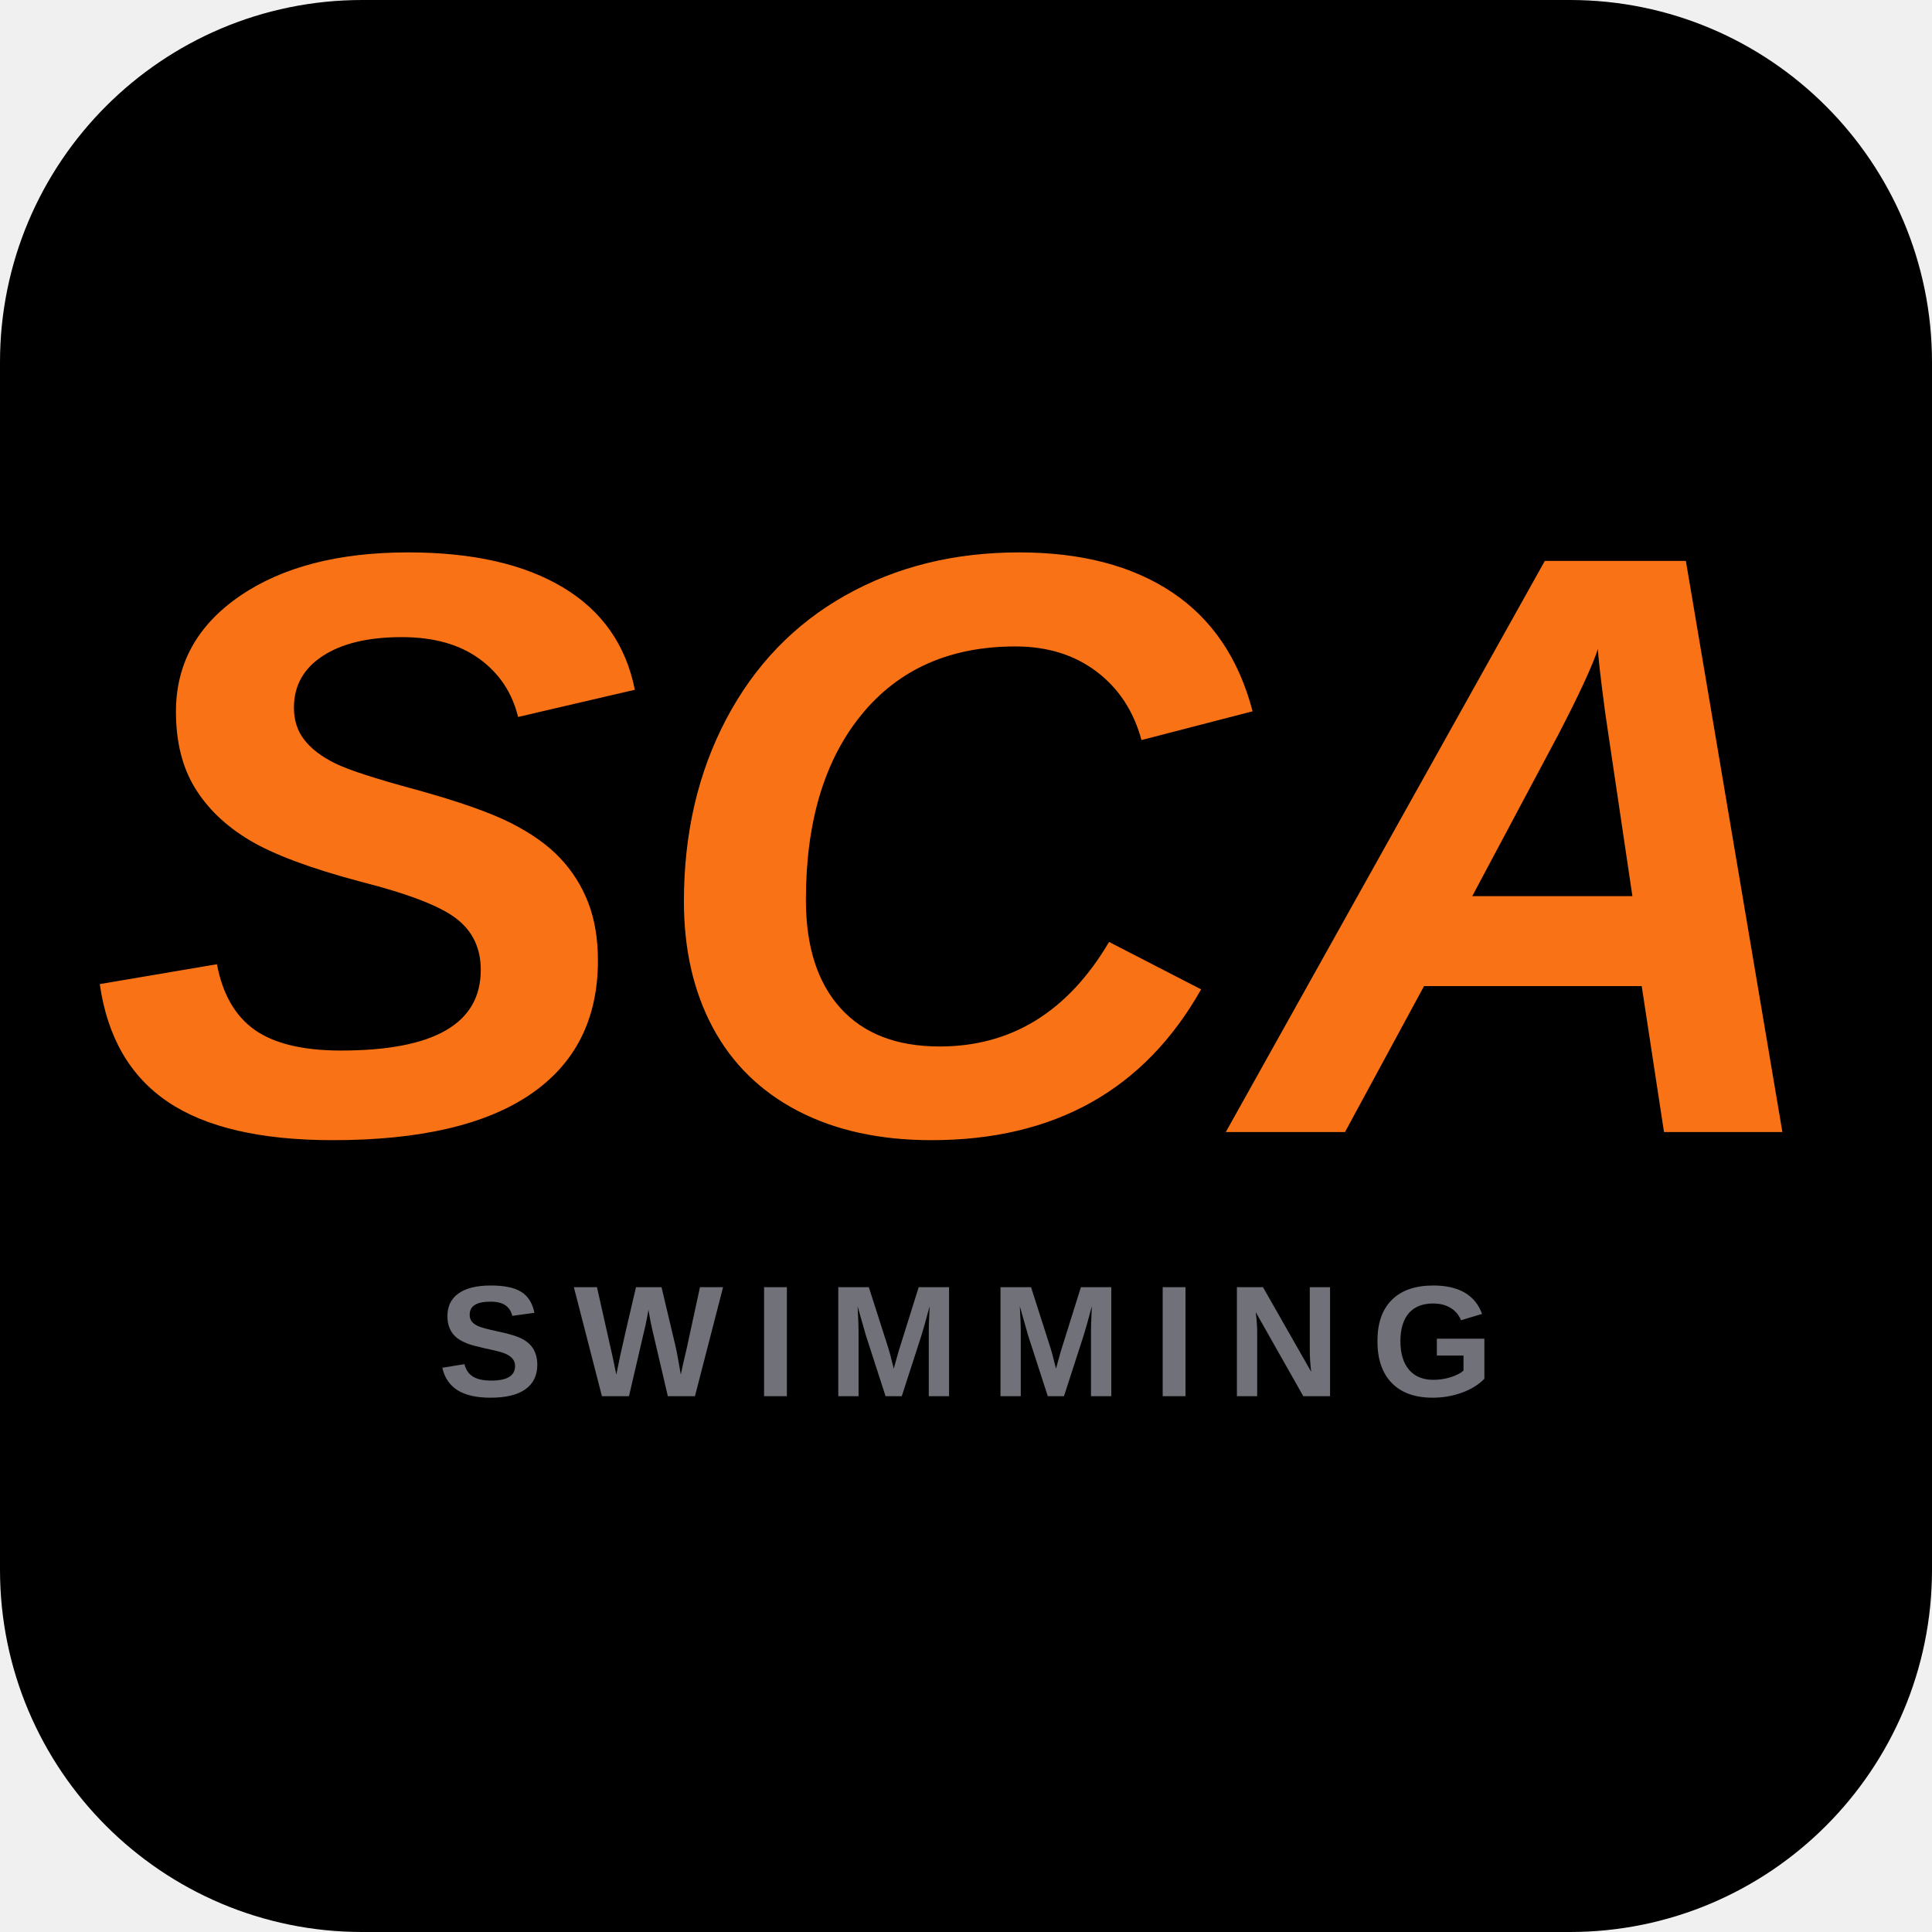
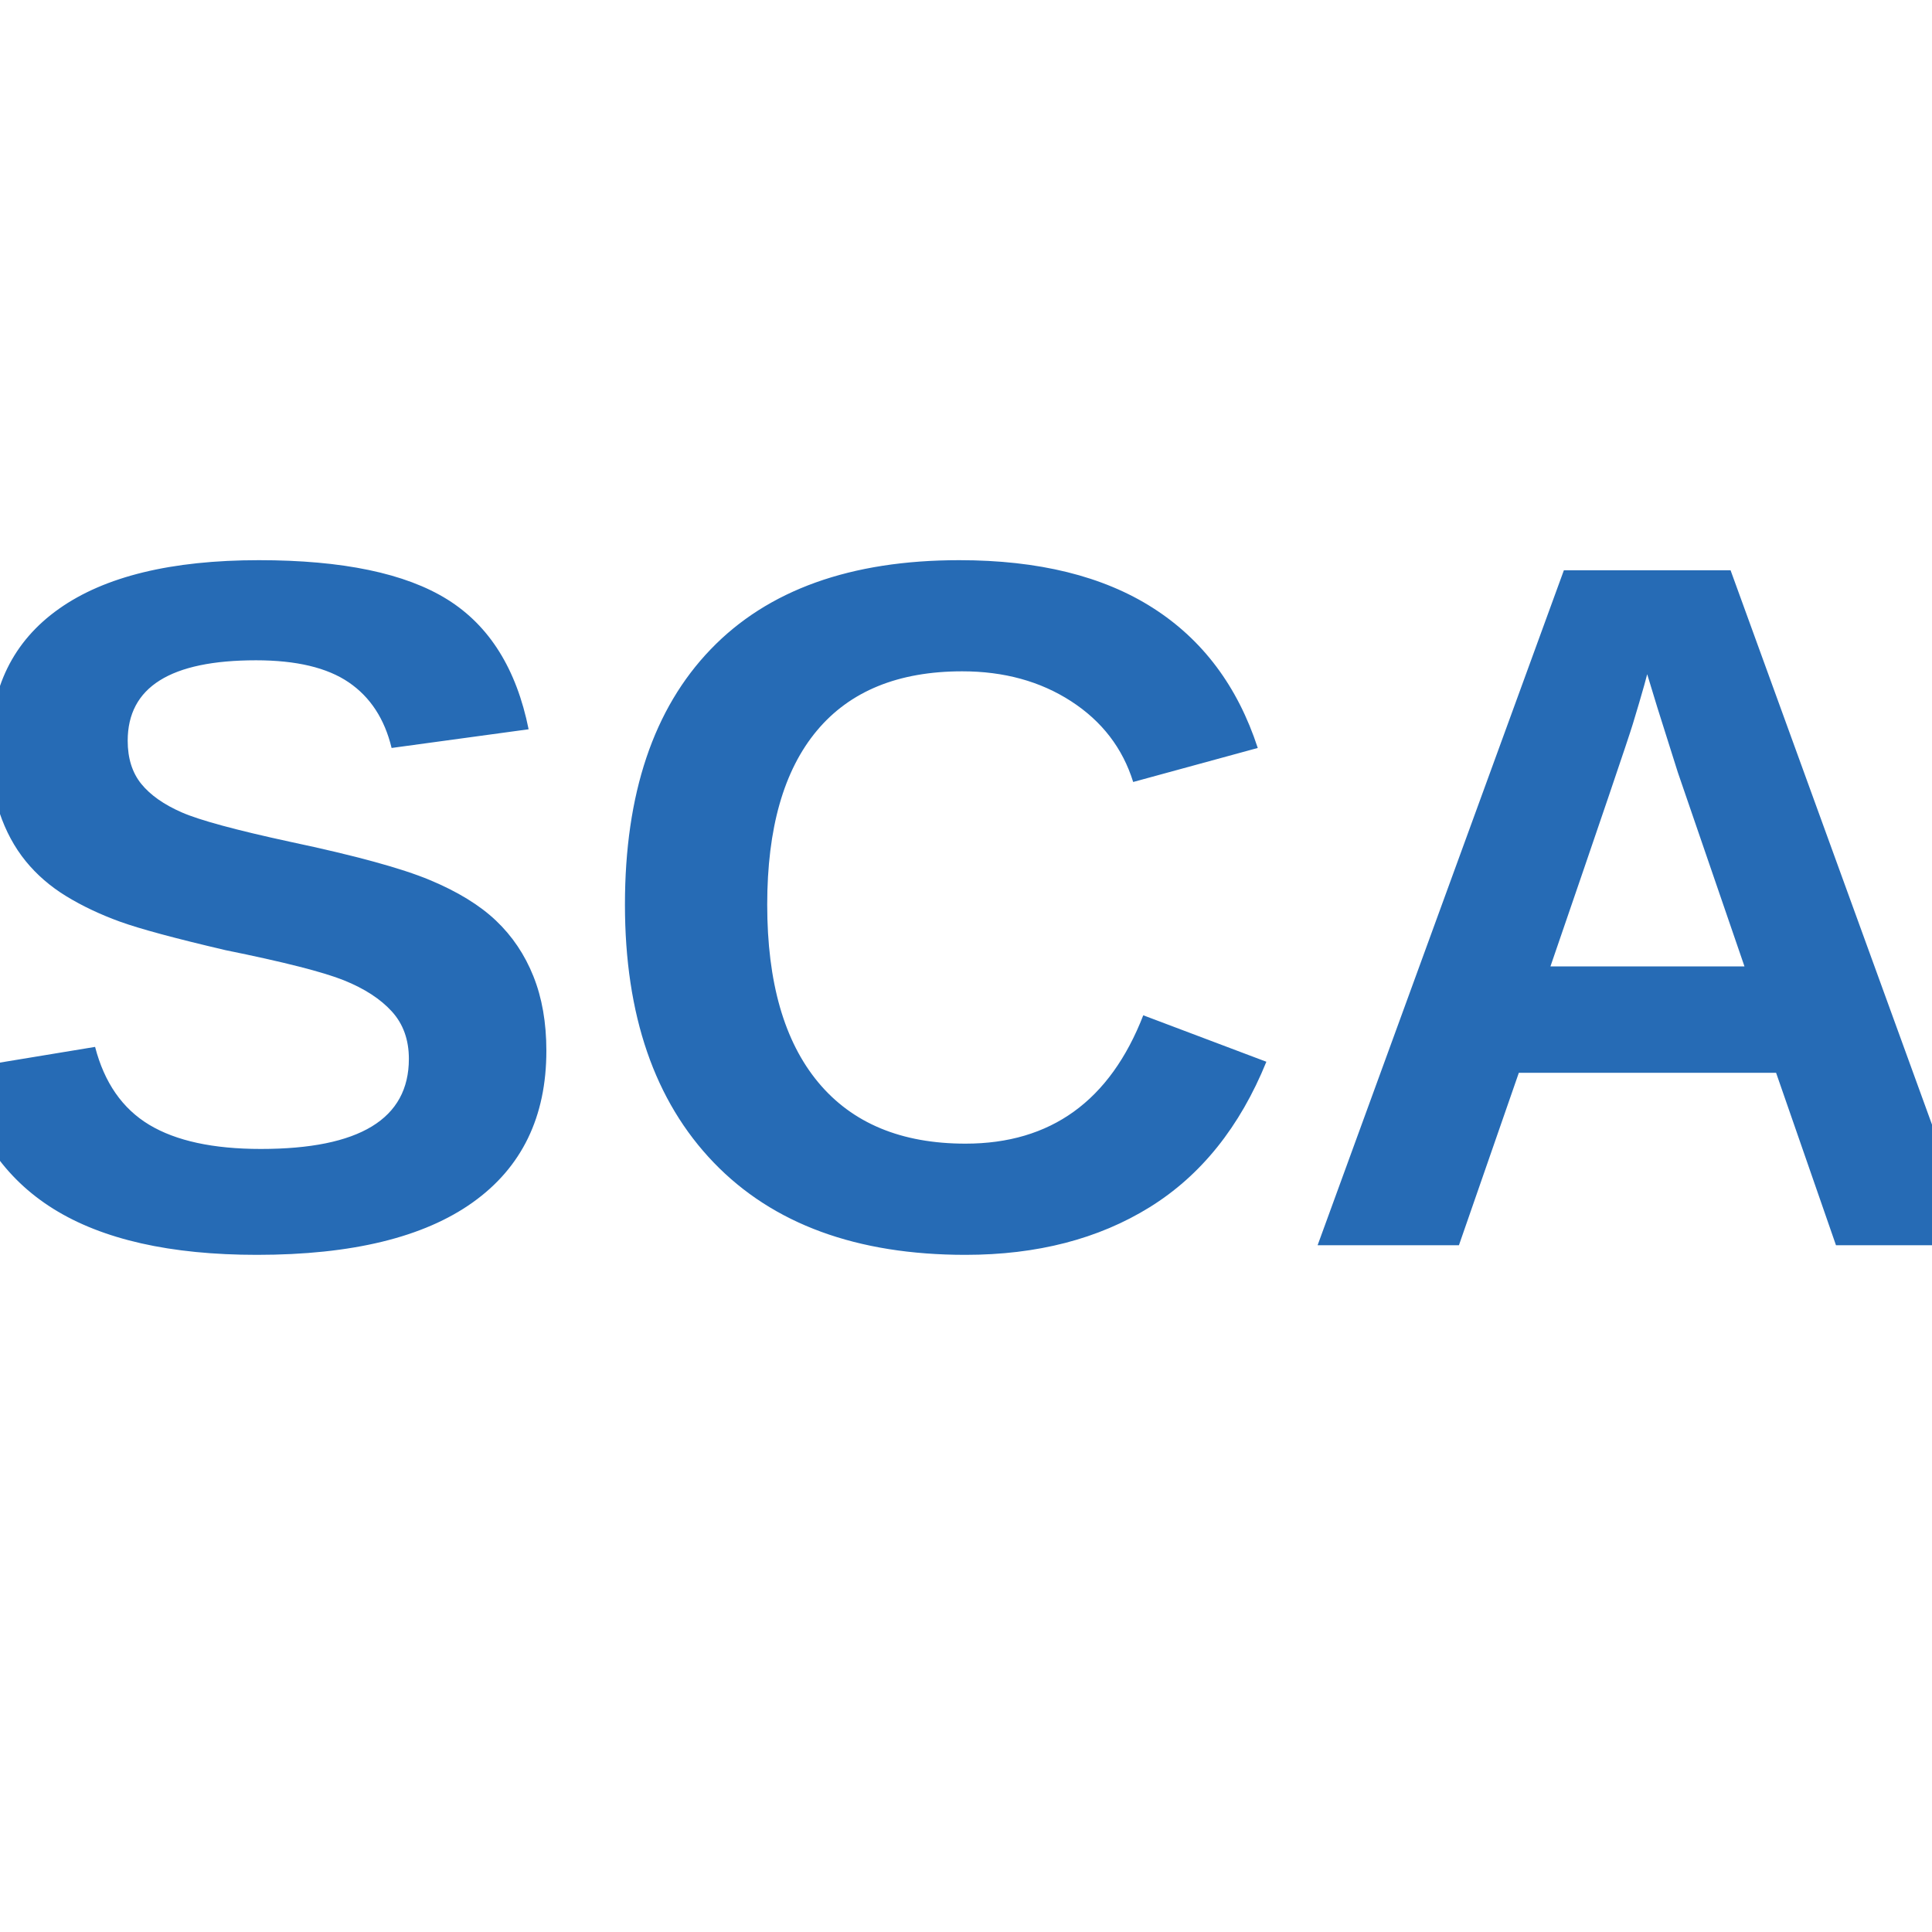
<svg xmlns="http://www.w3.org/2000/svg" viewBox="0 0 512 512">
-   <rect width="512" height="512" rx="96" fill="#000" />
-   <text x="256" y="300" text-anchor="middle" font-family="Arial,Helvetica,sans-serif" font-weight="900" font-style="italic" font-size="220" fill="#F97316">SCA</text>
-   <text x="256" y="370" text-anchor="middle" font-family="Arial,Helvetica,sans-serif" font-weight="700" font-size="42" fill="#71717A" letter-spacing="8">SWIMMING</text>
+   <rect width="512" height="512" fill="white" />
+   <text x="256" y="330" text-anchor="middle" font-family="Arial,Helvetica,sans-serif" font-weight="900" font-size="260" fill="#266bb5">SCA</text>
</svg>
